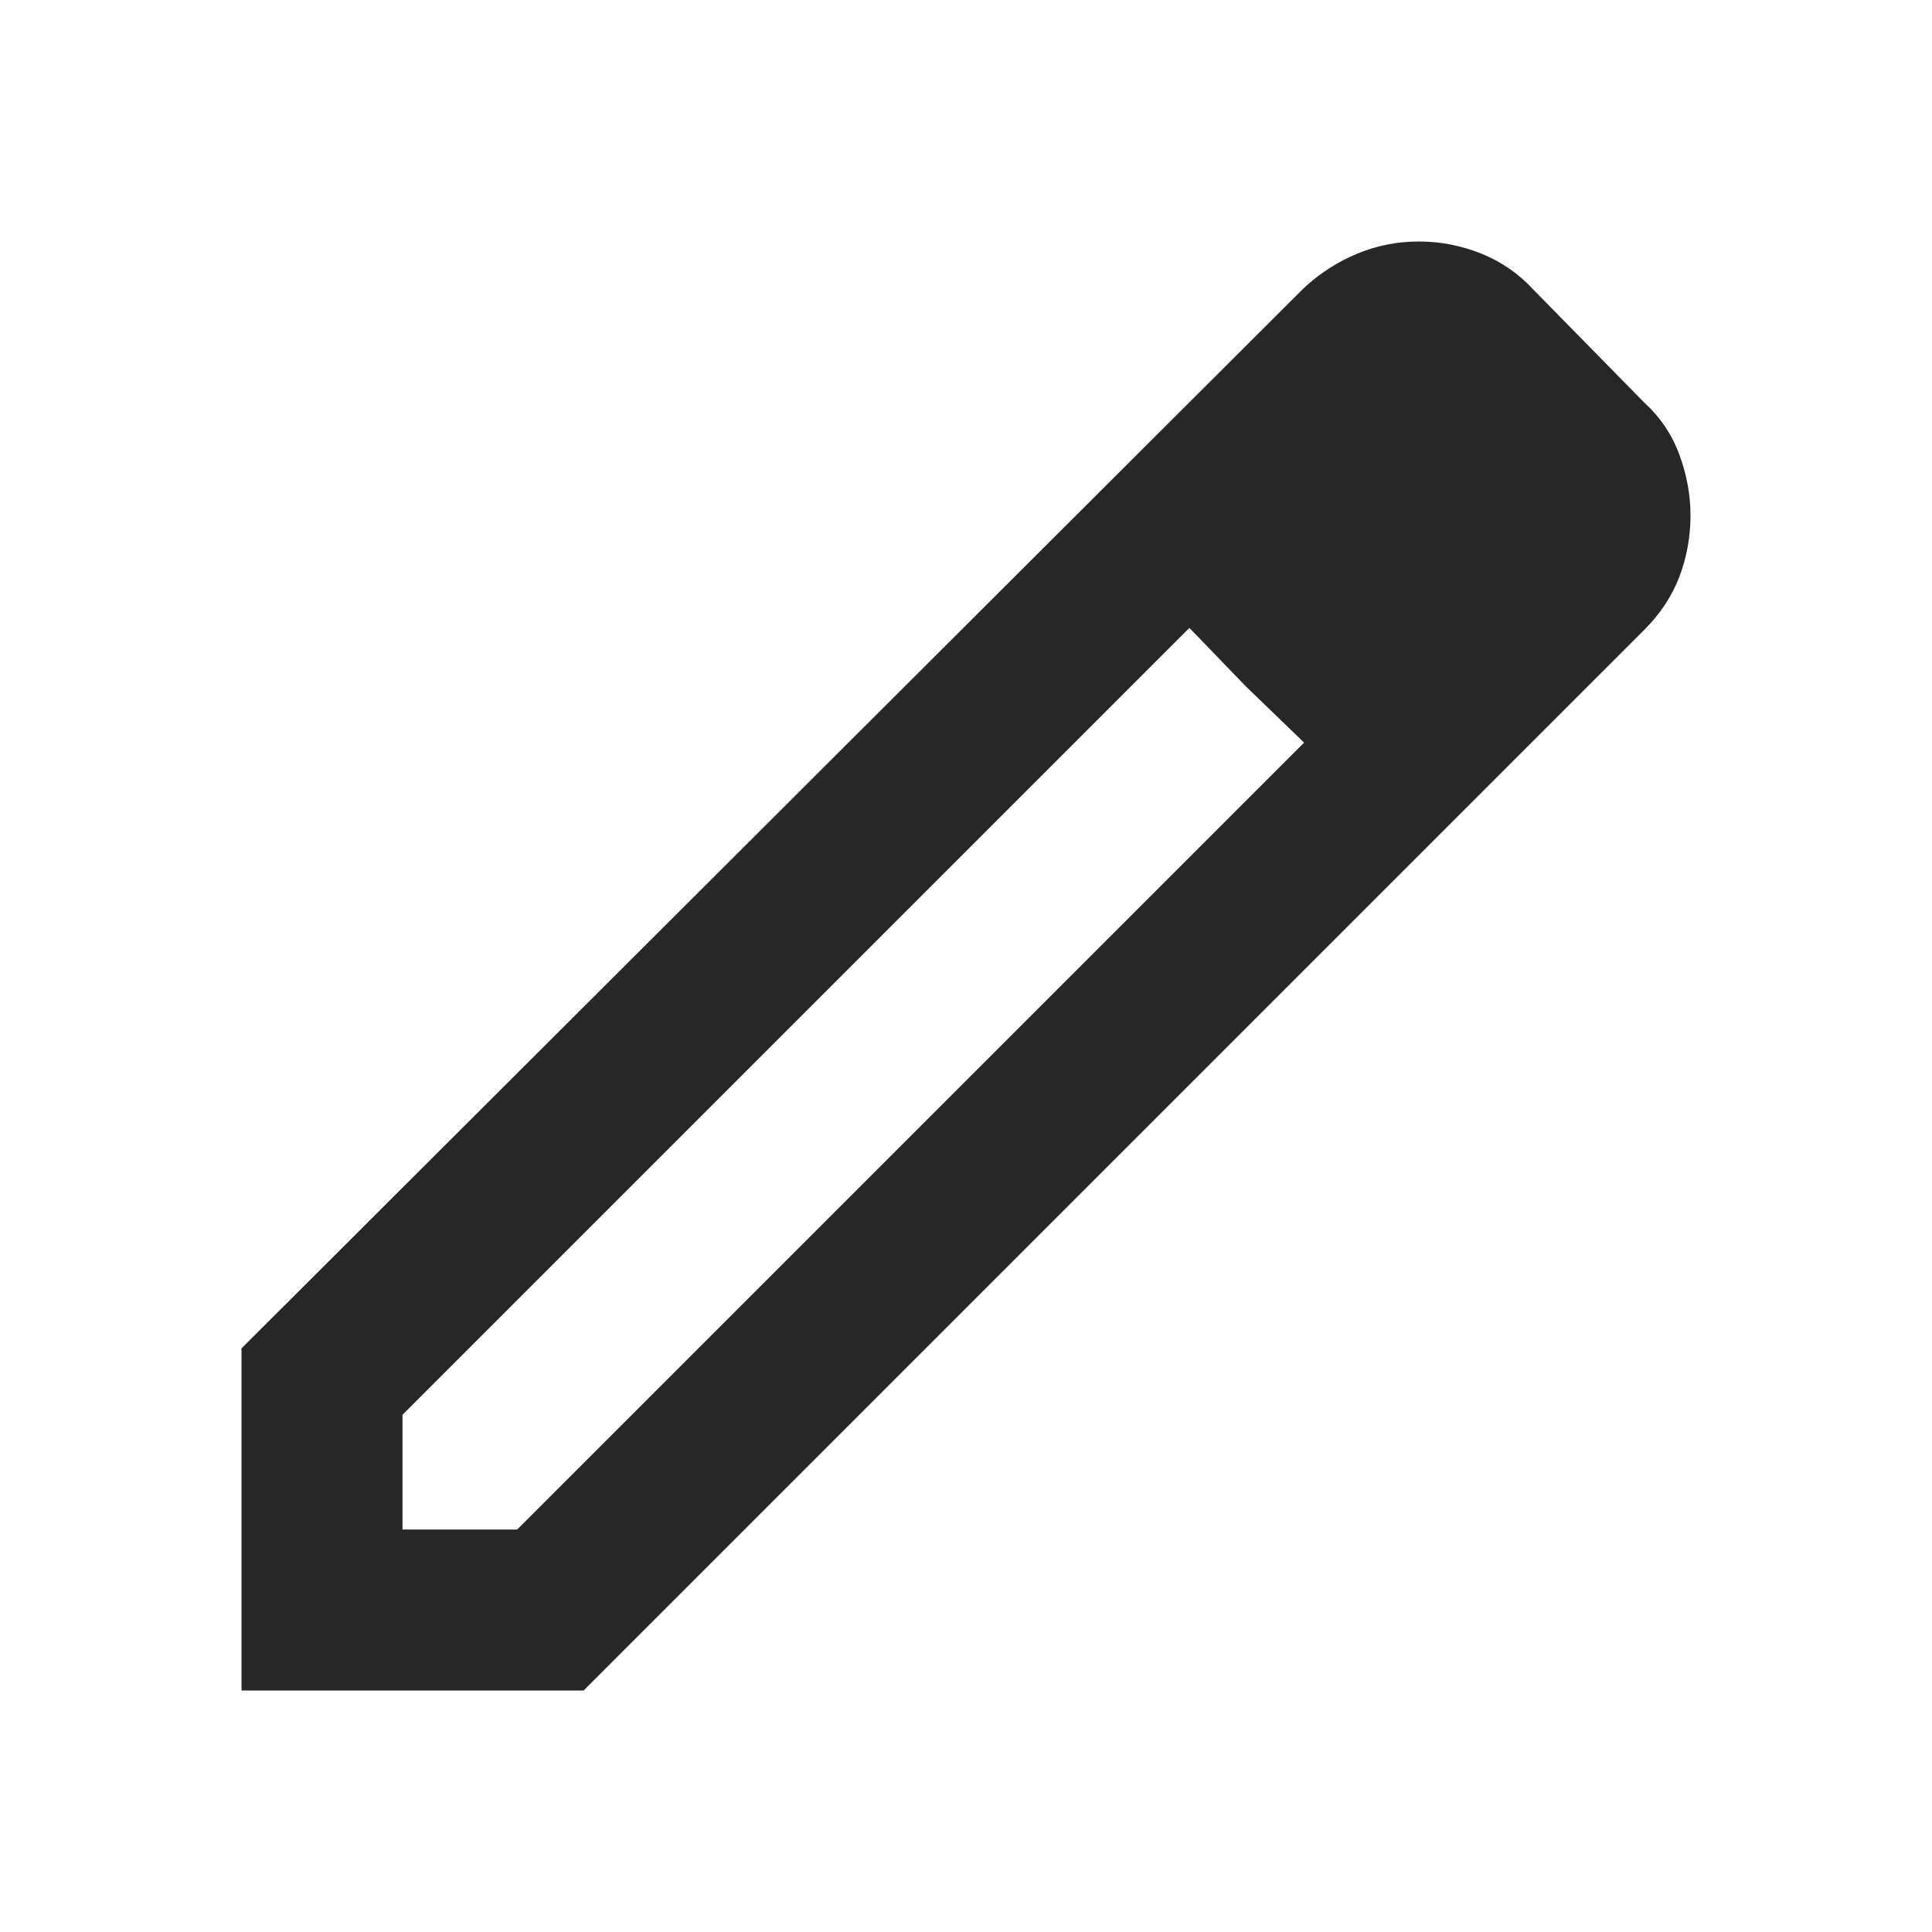
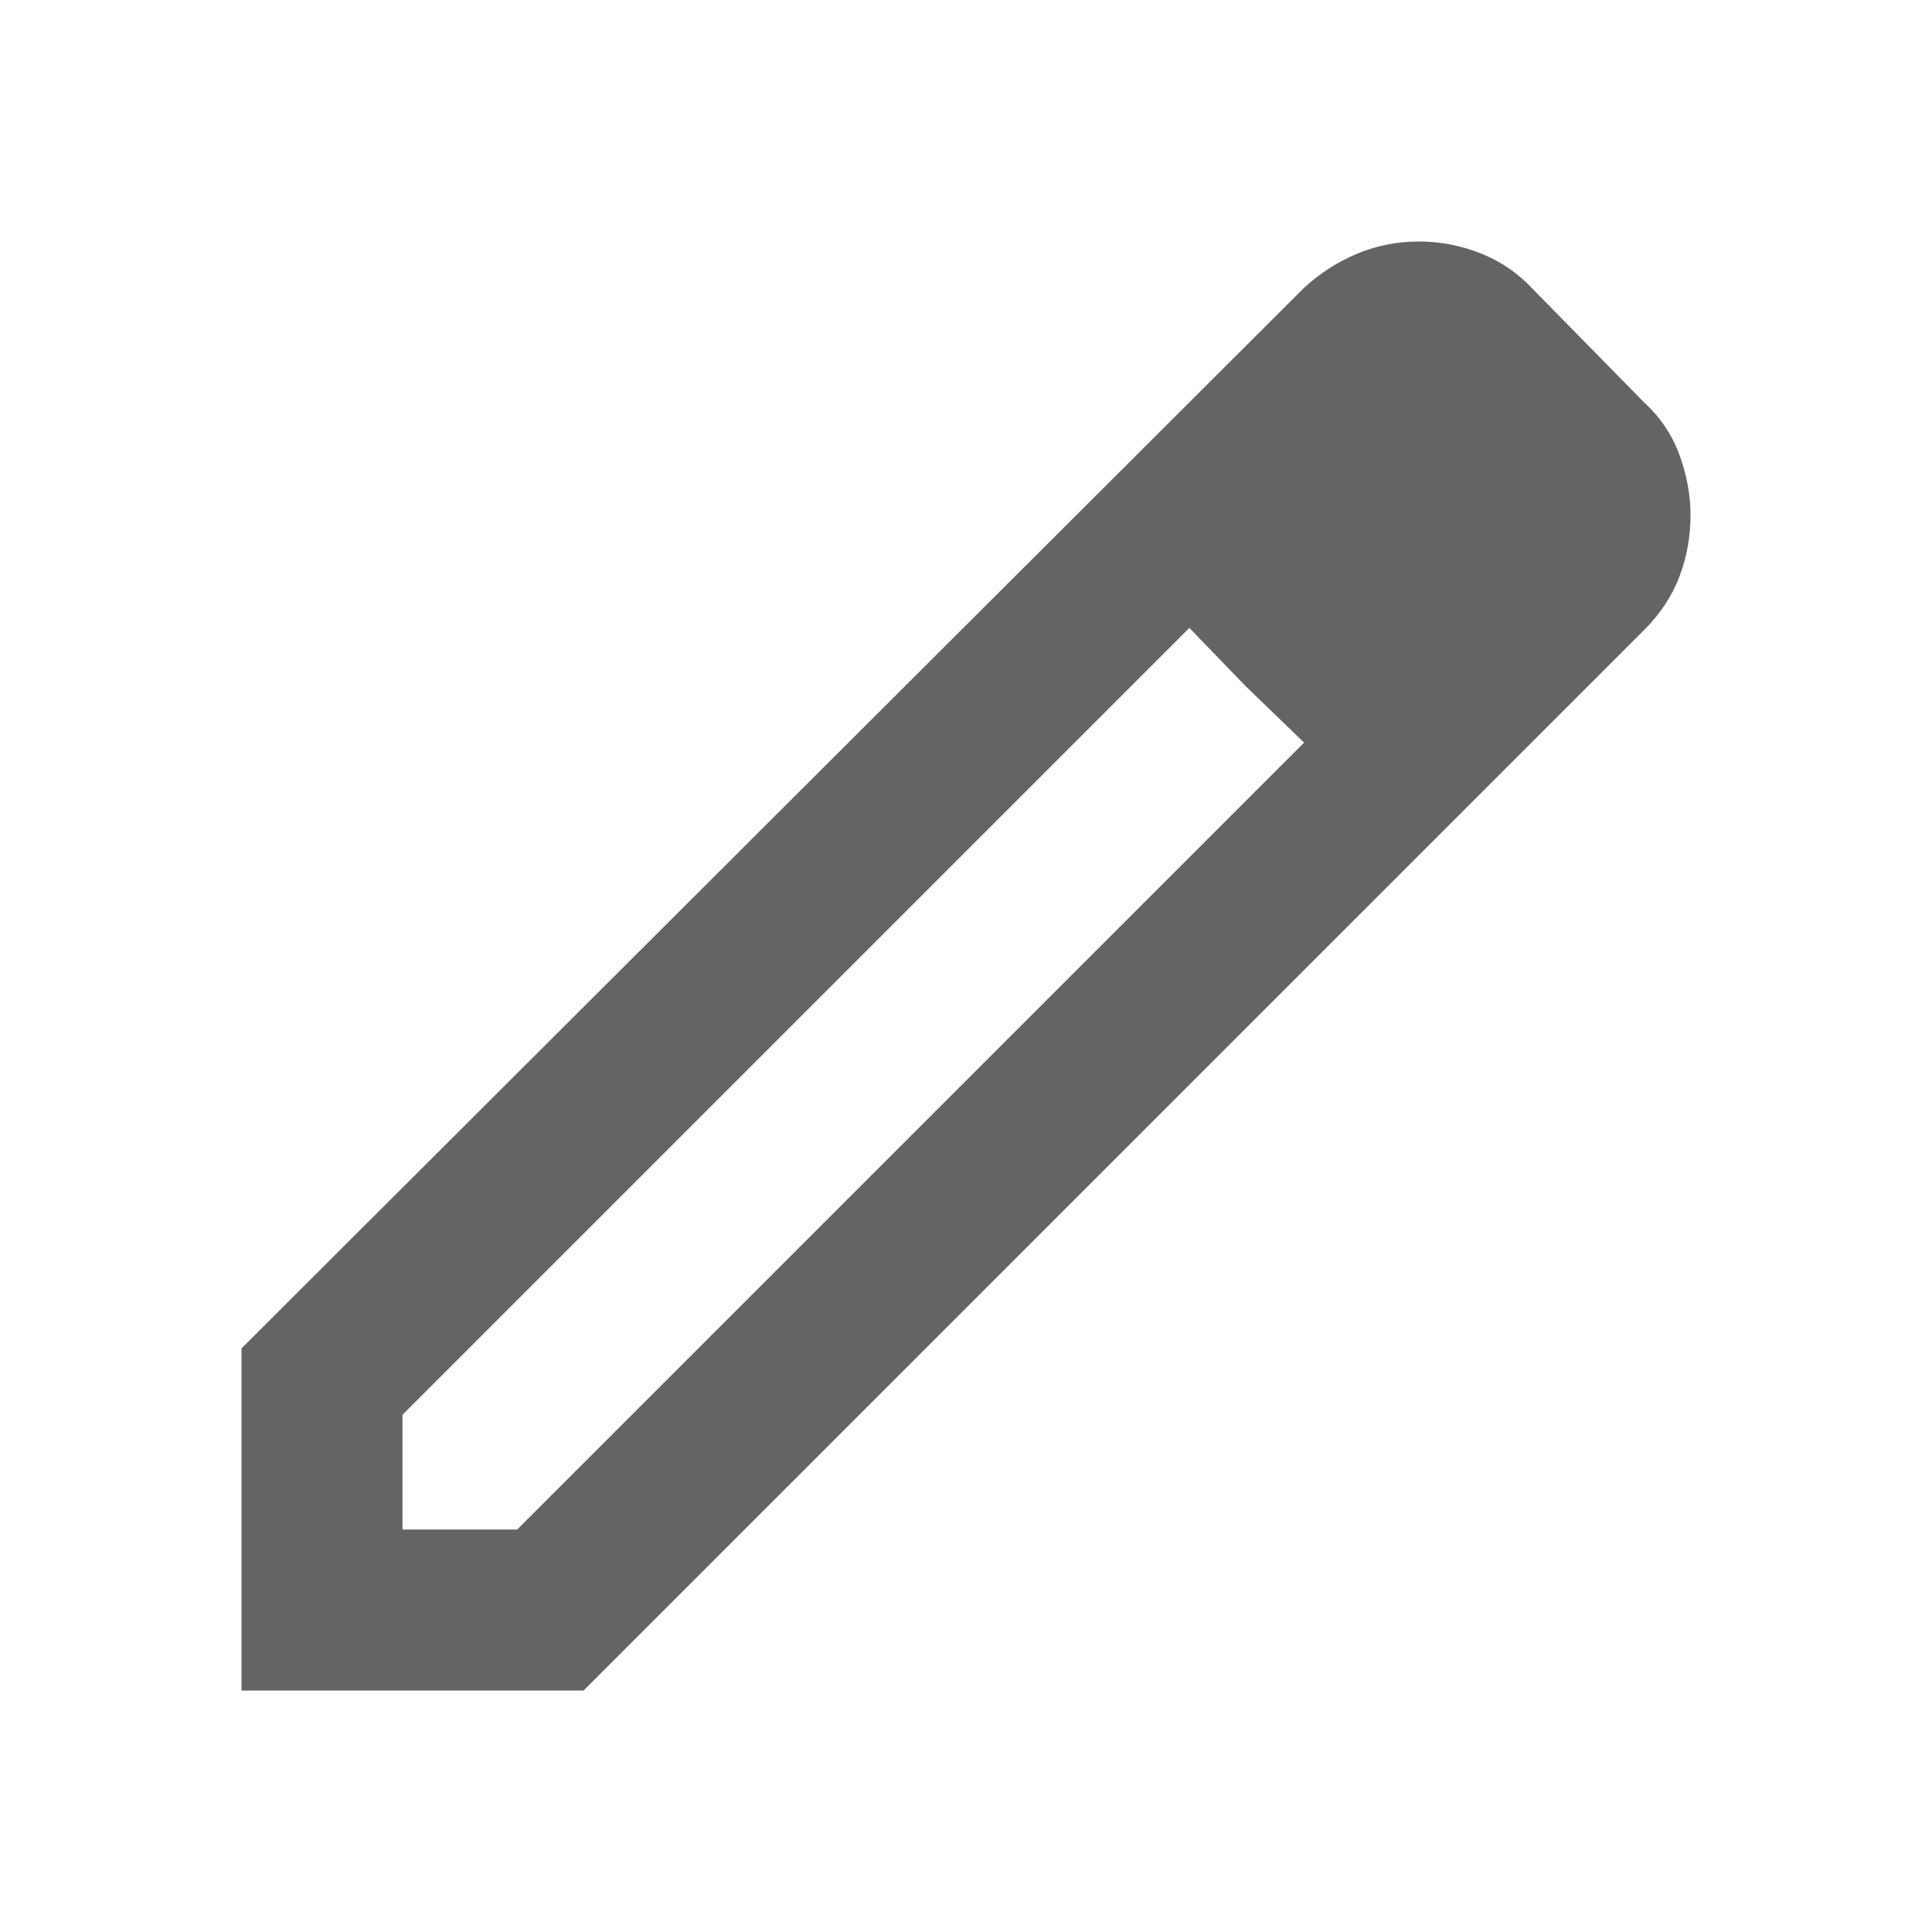
- <svg xmlns="http://www.w3.org/2000/svg" height="24" viewBox="0 -960 960 960" width="24" fill="rgb(39, 39, 39)">
+ <svg xmlns="http://www.w3.org/2000/svg" height="24" viewBox="0 -960 960 960" width="24" fill="rgb(100, 100, 100)">
  <path d="M200-200h57l391-391-57-57-391 391v57Zm-80 80v-170l528-527q12-11 26.5-17t30.5-6q16 0 31 6t26 18l55 56q12 11 17.5 26t5.5 30q0 16-5.5 30.5T817-647L290-120H120Zm640-584-56-56 56 56Zm-141 85-28-29 57 57-29-28Z" />
</svg>
